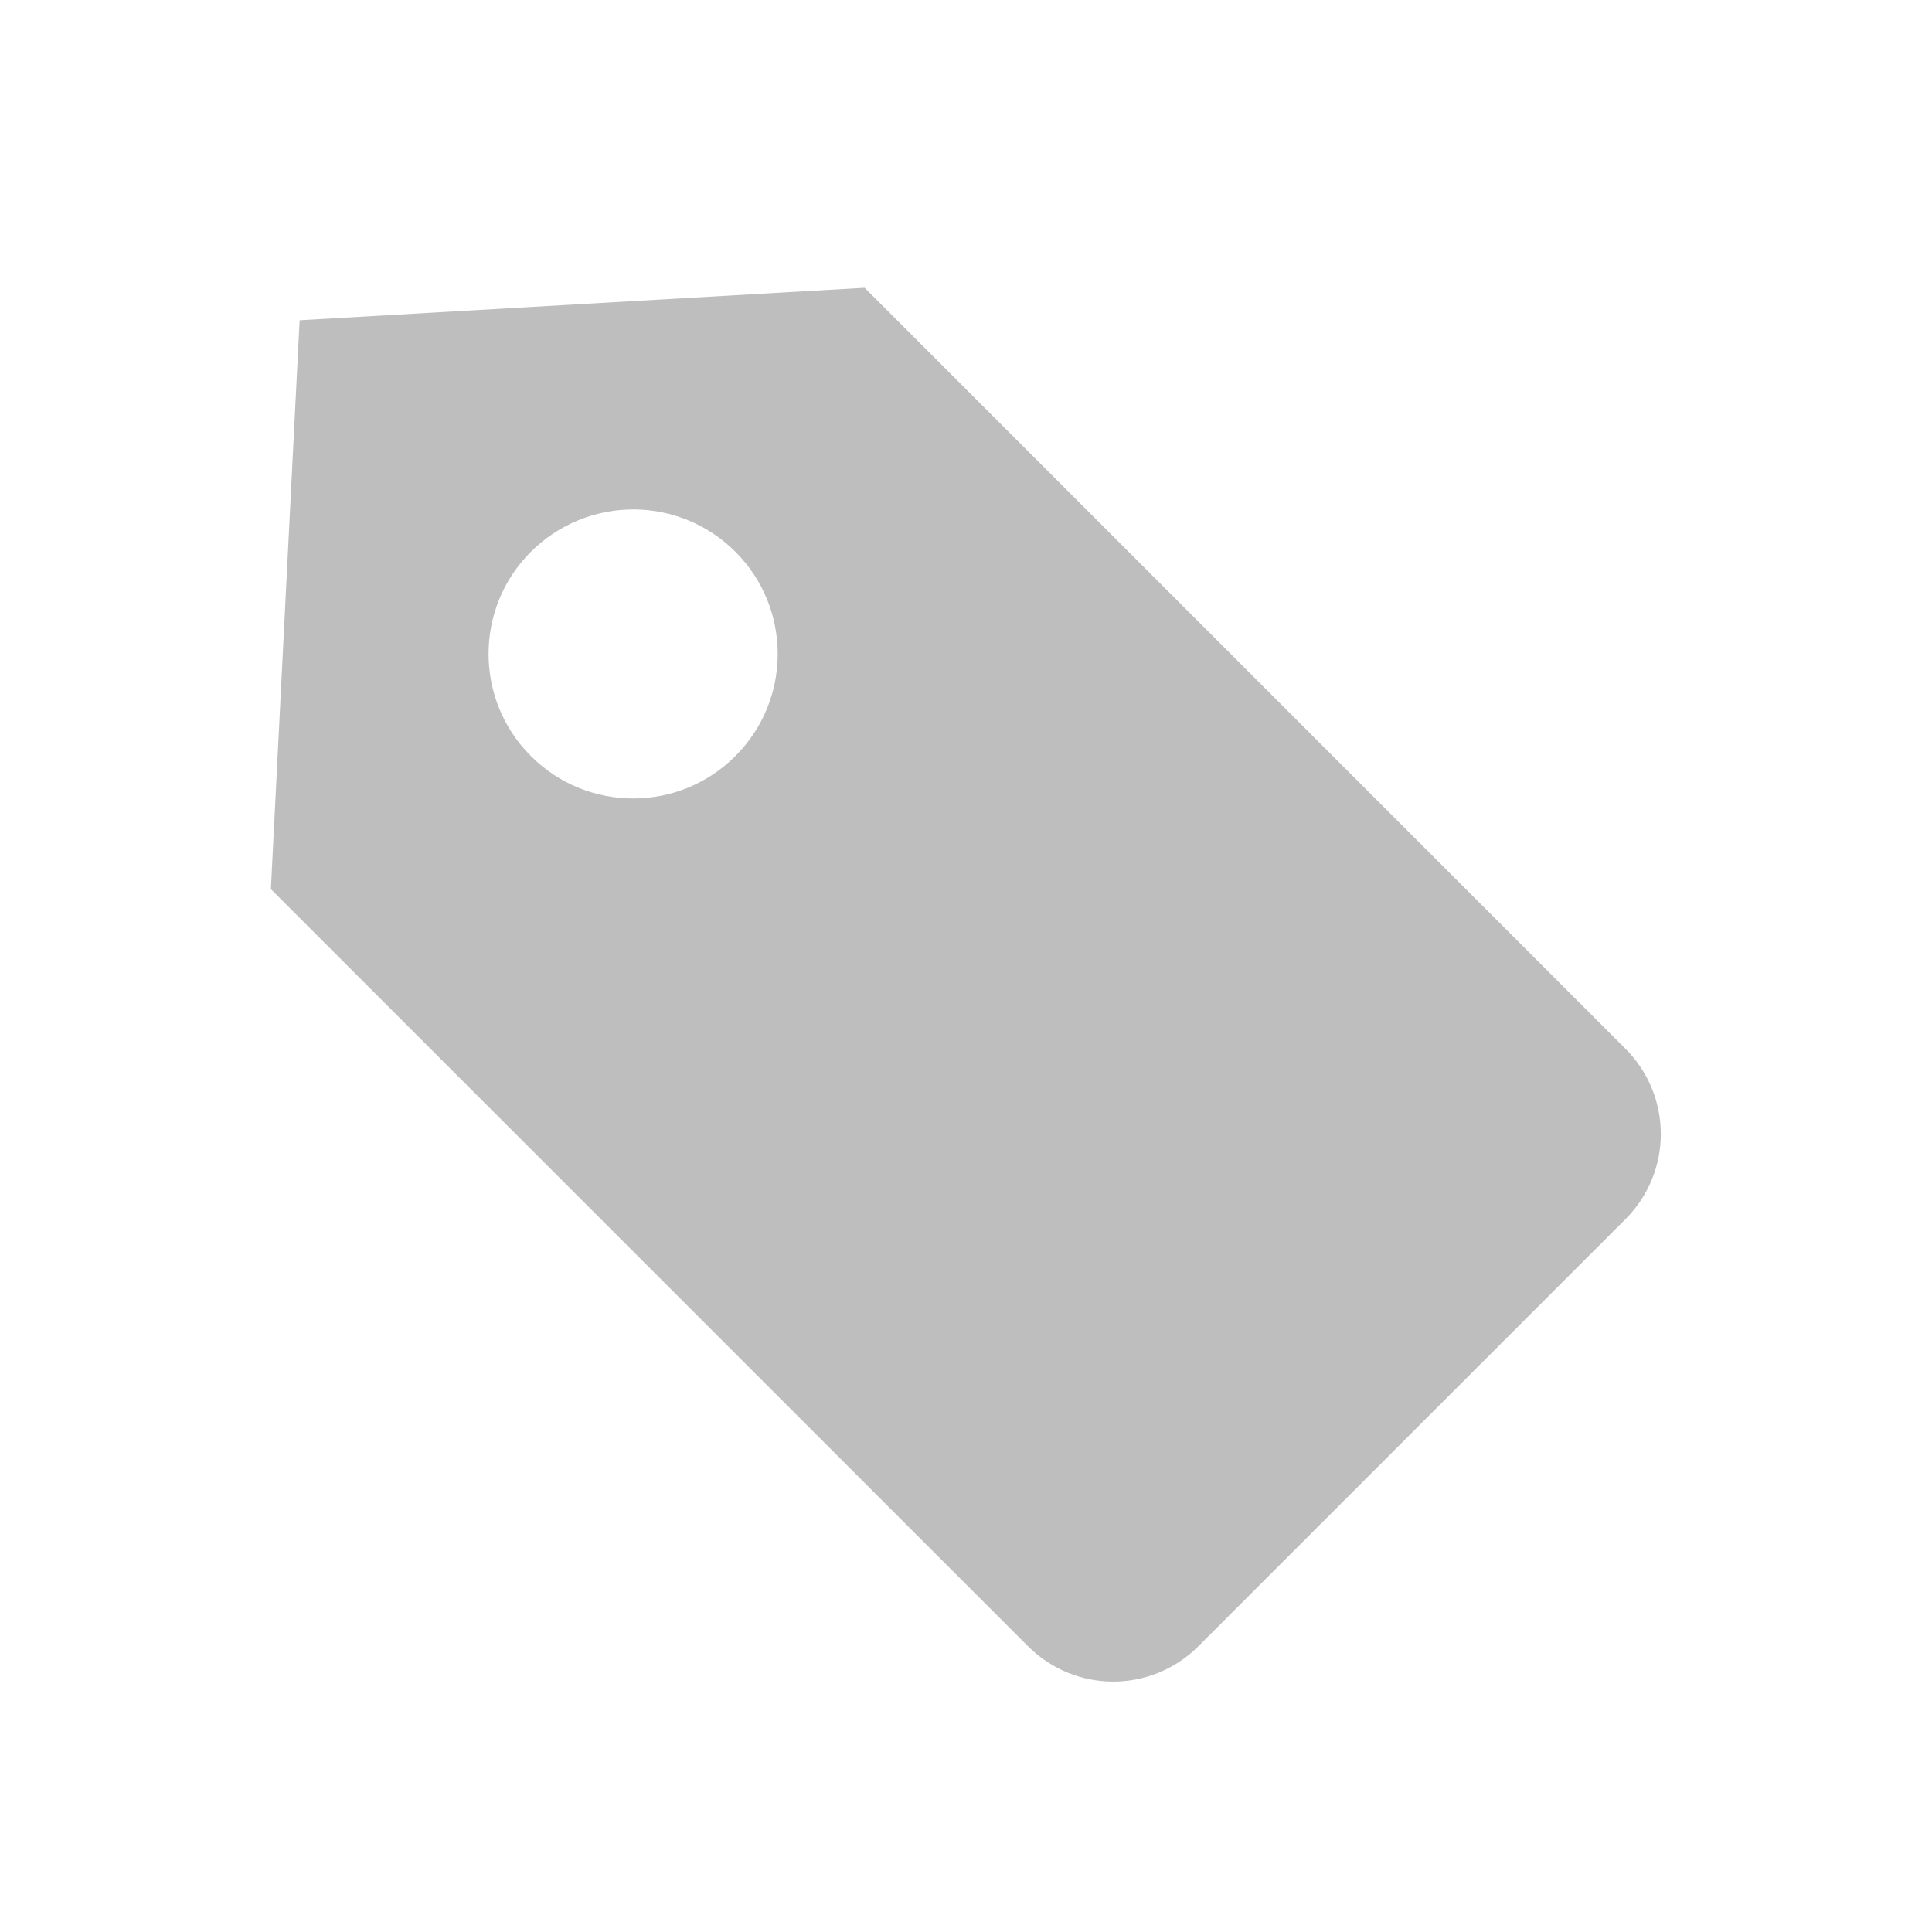
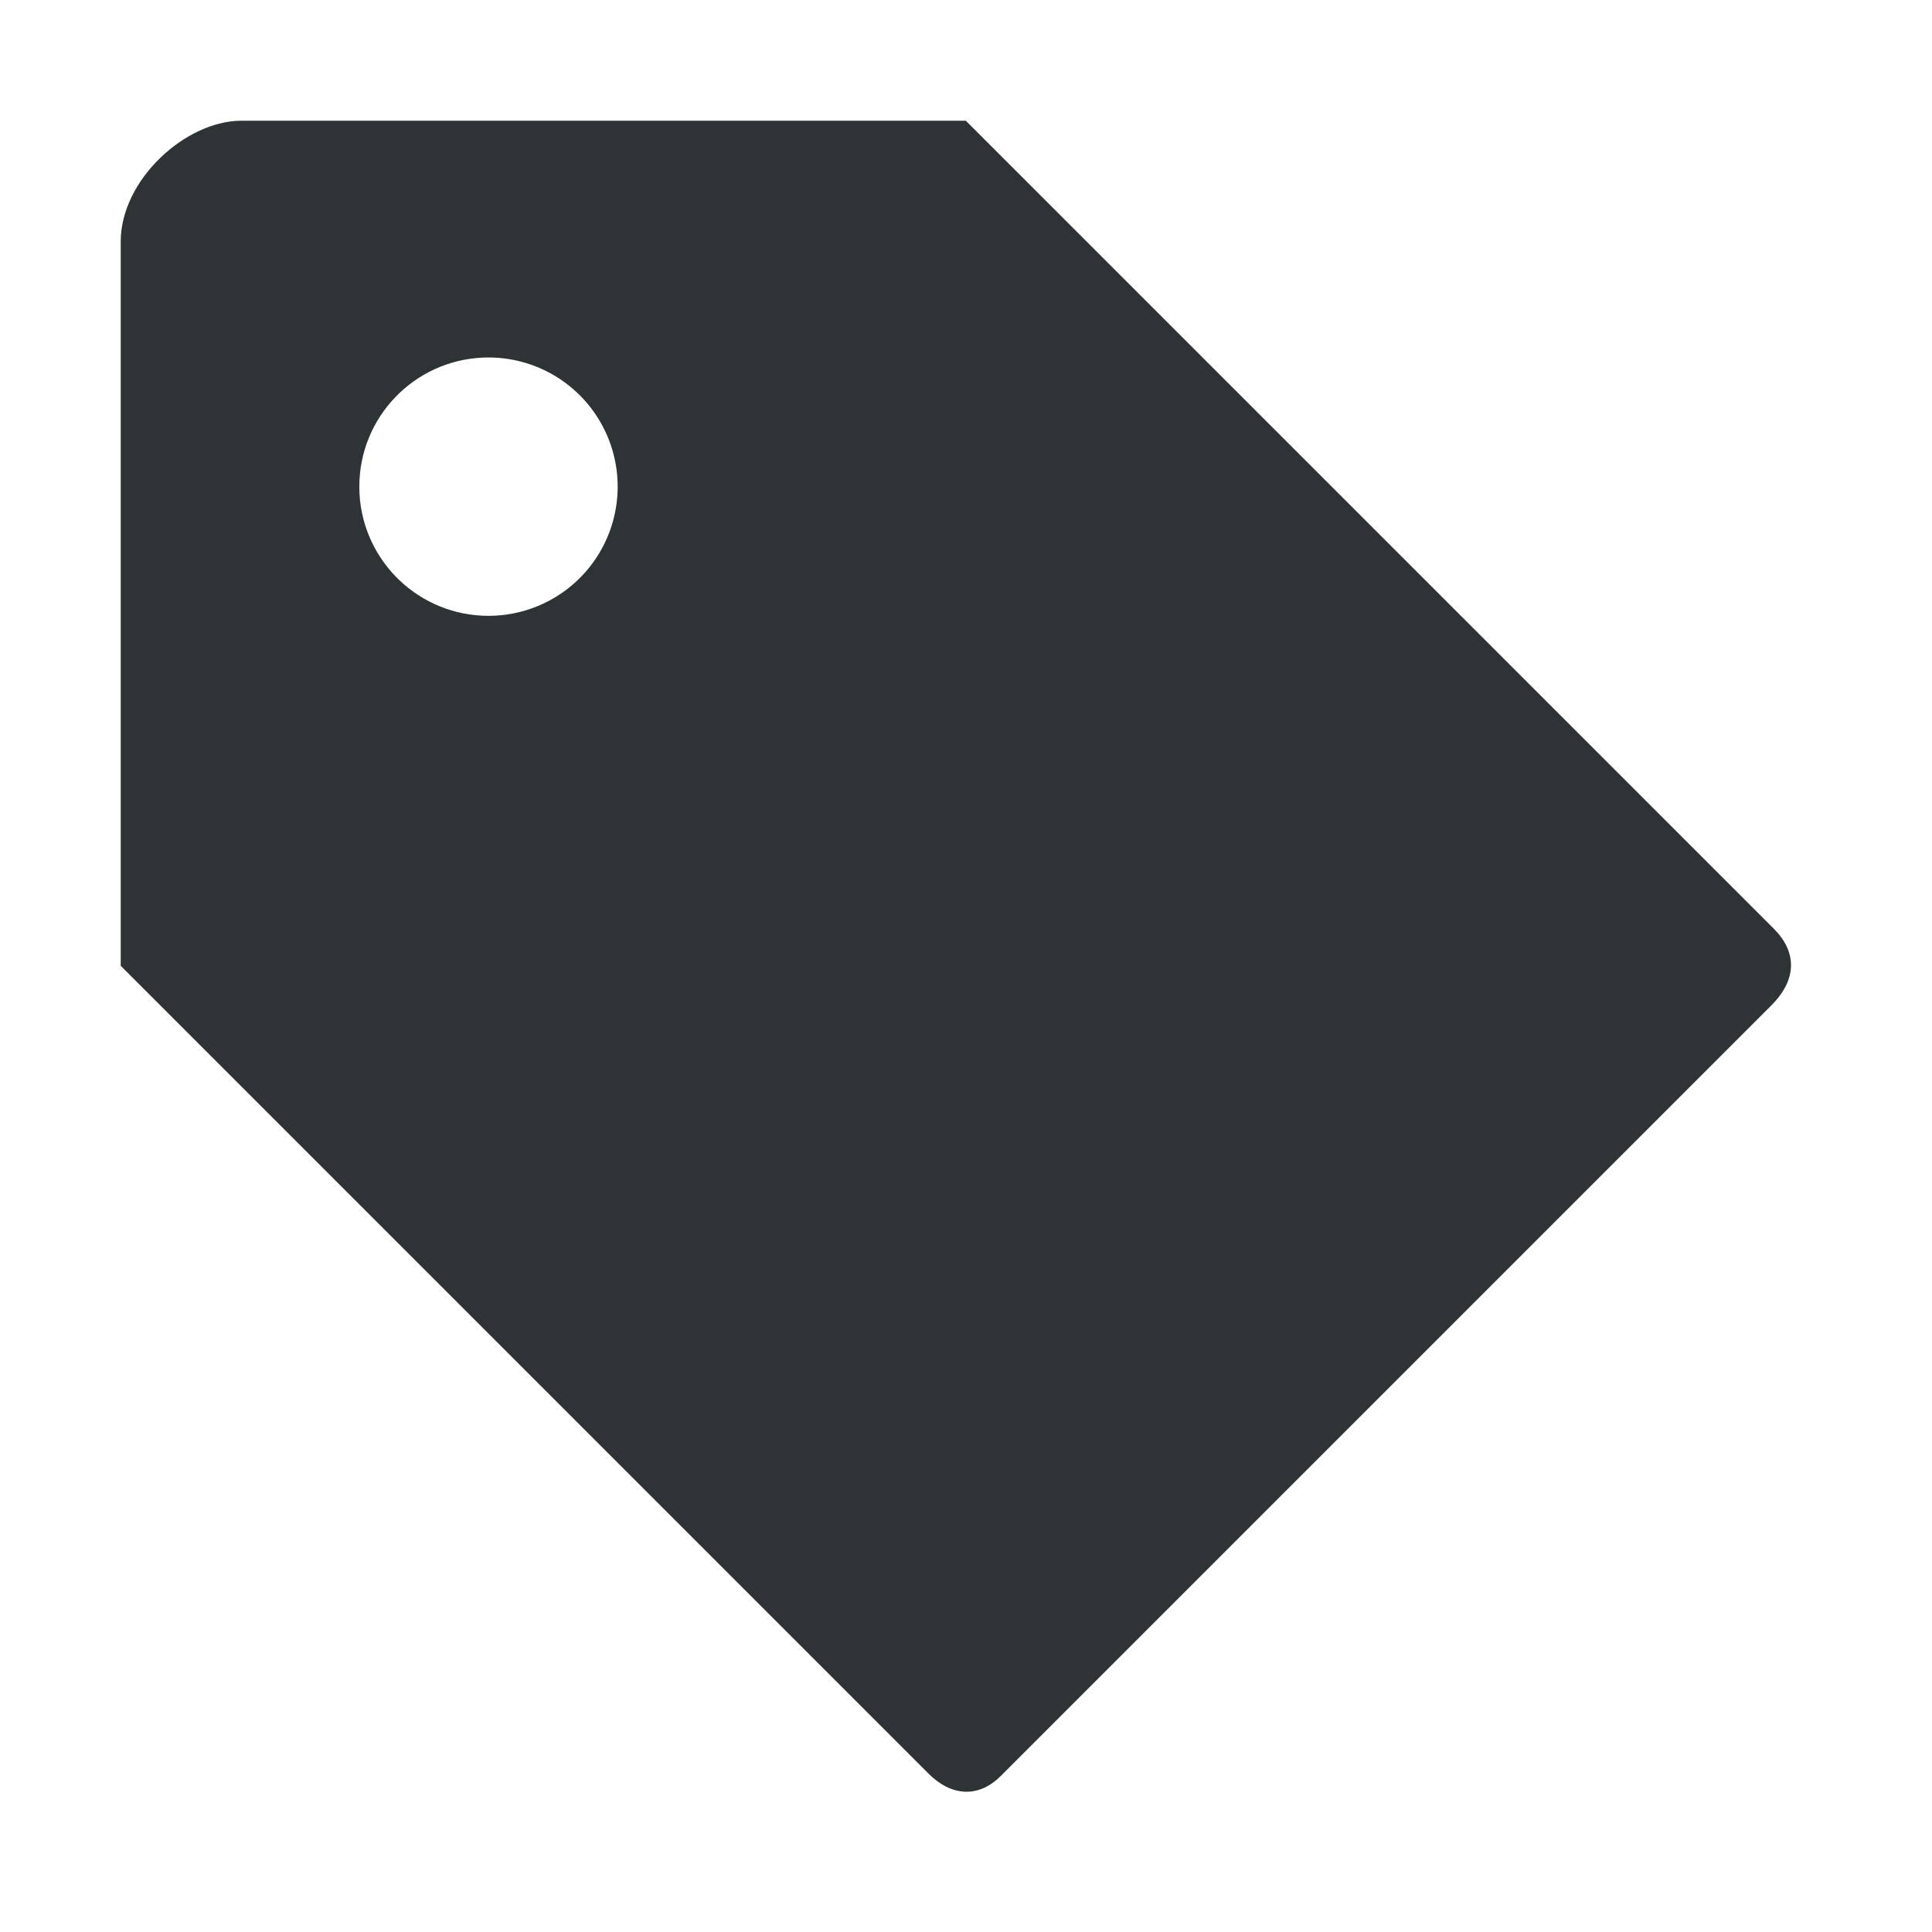
- <svg xmlns="http://www.w3.org/2000/svg" width="16.003" height="16" viewBox="0 0 16.003 16" id="svg7221" version="1.1">
-   <defs id="defs7223" />
-   <g id="layer1" transform="translate(-366.9982,-524.3622)">
-     <g id="g7884">
-       <g id="g7890">
-         <g id="g7894">
-           <path style="color:#000000;clip-rule:nonzero;display:inline;overflow:visible;visibility:visible;opacity:1;isolation:auto;mix-blend-mode:normal;color-interpolation:sRGB;color-interpolation-filters:linearRGB;solid-color:#000000;solid-opacity:1;fill:#bebebe;fill-opacity:1;fill-rule:nonzero;stroke:none;stroke-width:1;stroke-linecap:butt;stroke-linejoin:miter;stroke-miterlimit:4;stroke-dasharray:4, 4;stroke-dashoffset:0;stroke-opacity:1;marker:none;color-rendering:auto;image-rendering:auto;shape-rendering:auto;text-rendering:auto;enable-background:accumulate" d="m 374.16,526.746 -4.68,0.269 -0.238,4.712 6.27,6.27 c 0.392,0.392 1.022,0.392 1.414,-10e-6 l 3.535,-3.535 c 0.392,-0.392 0.392,-1.022 2e-5,-1.414 z m -1.901,1.836 c 0.312,0.004 0.609,0.129 0.83,0.35 0.468,0.467 0.468,1.226 0,1.693 -0.467,0.468 -1.226,0.468 -1.693,10e-6 -0.468,-0.467 -0.468,-1.226 0,-1.693 0.229,-0.228 0.54,-0.354 0.863,-0.35 z" id="path7888" />
-         </g>
-       </g>
-     </g>
-   </g>
+ <svg xmlns="http://www.w3.org/2000/svg" width="16.003" height="16">
+   <path style="vector-effect:none;fill:#2e3436;fill-opacity:1;stroke:none;stroke-width:.524;stroke-linecap:butt;stroke-linejoin:bevel;stroke-miterlimit:4;stroke-dasharray:.524,1.049;stroke-dashoffset:0;stroke-opacity:.949;marker:none;marker-start:none;marker-mid:none;marker-end:none;paint-order:normal" d="M1 2v6l6.691 6.691c.188.188.413.205.598.02l6.383-6.383c.221-.221.207-.45.02-.636L8 1H2c-.464 0-1 .491-1 1Zm3 .962A1.07 1.07 0 1 1 4 5.1a1.07 1.07 0 0 1 0-2.138Z" />
</svg>
